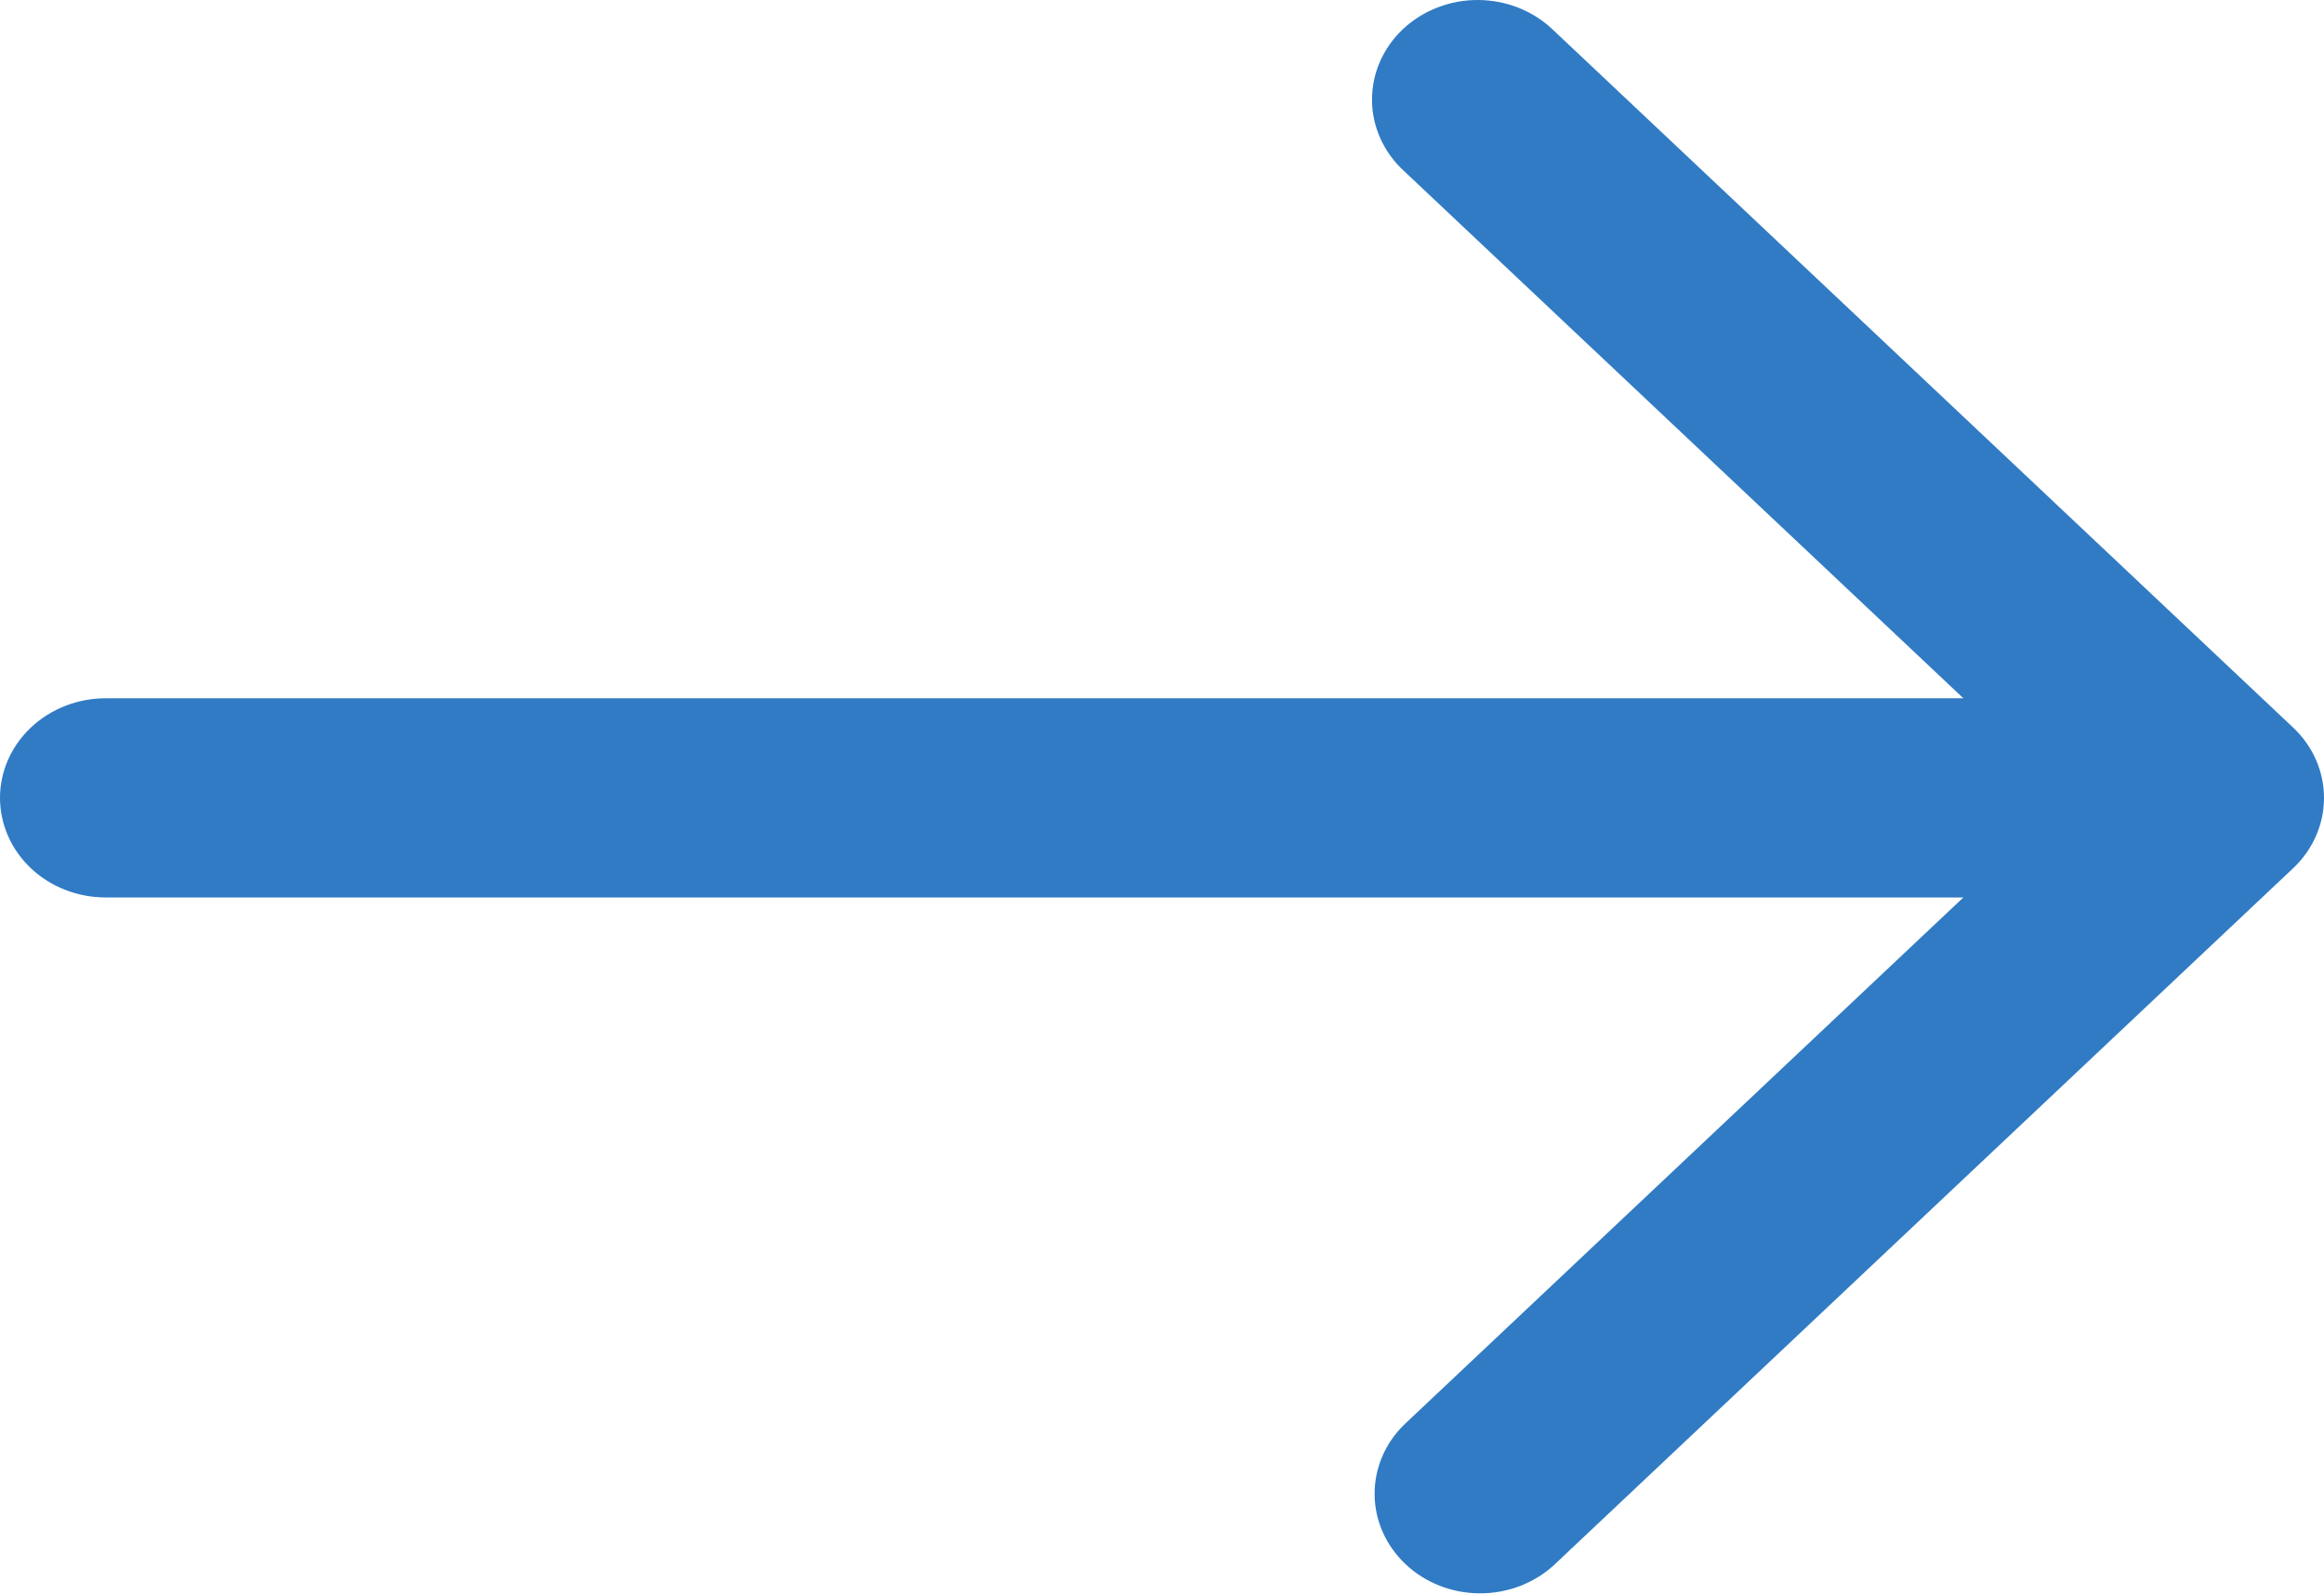
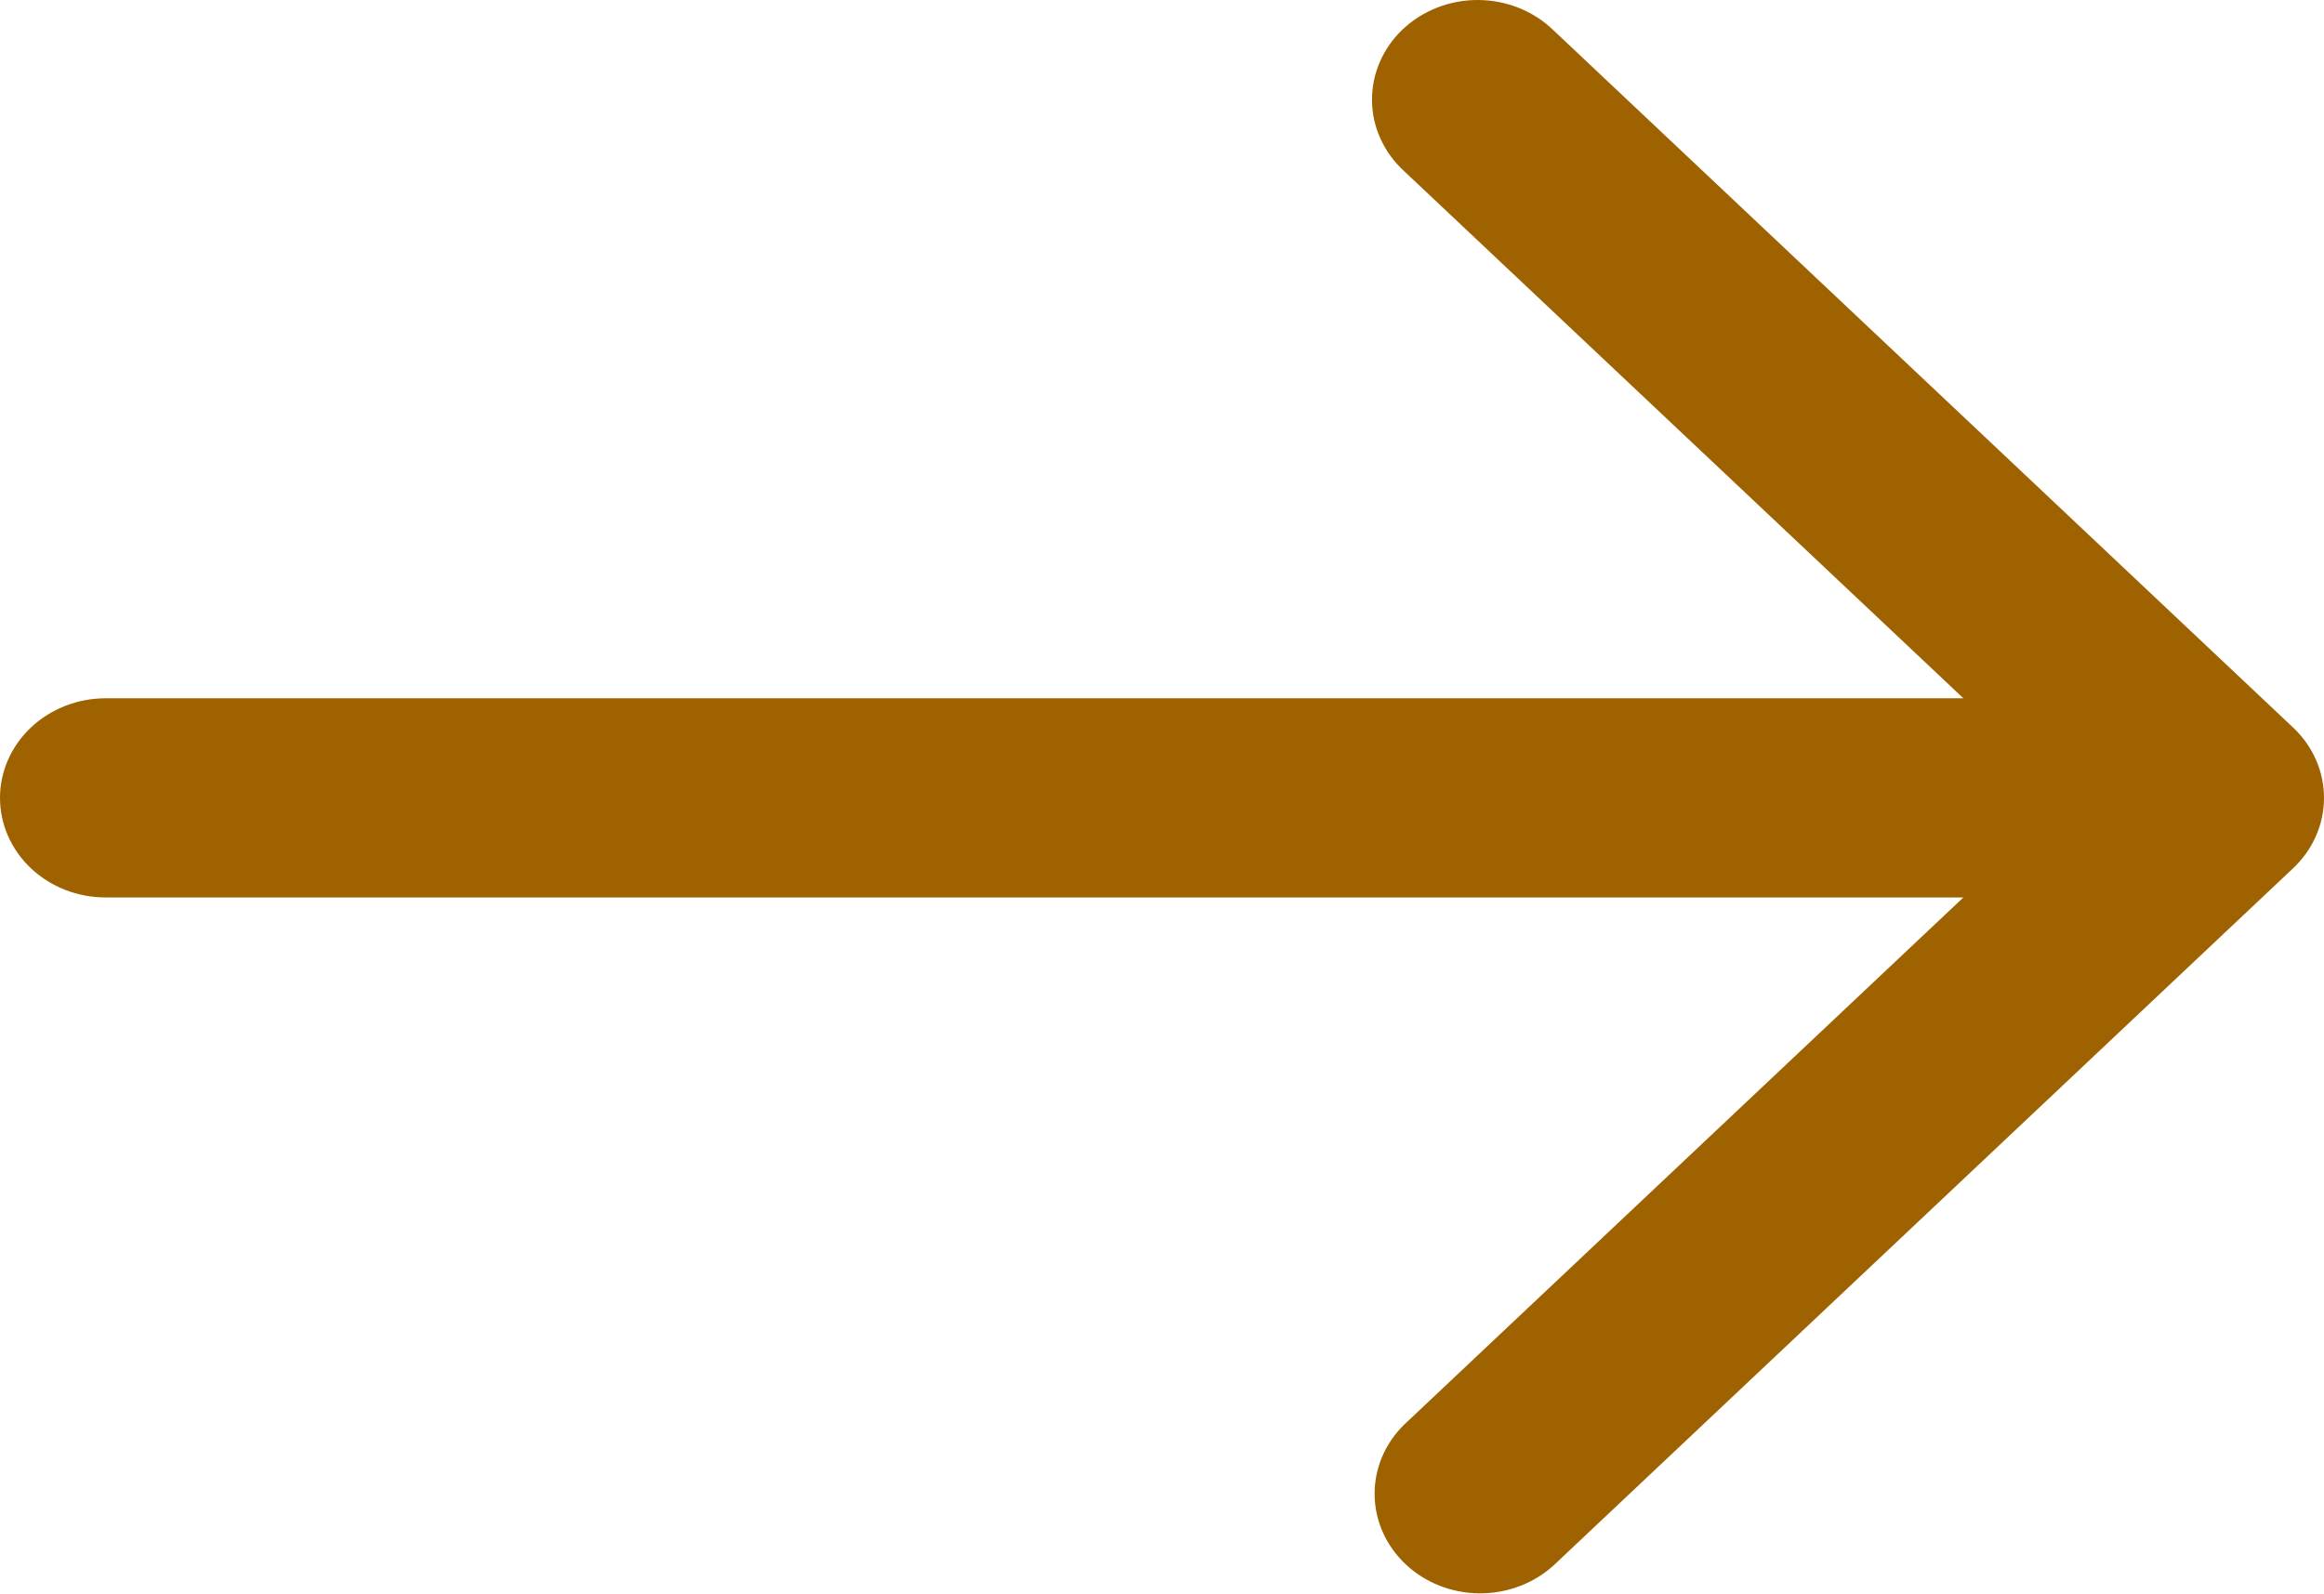
<svg xmlns="http://www.w3.org/2000/svg" width="35" height="24" viewBox="0 0 35 24" fill="none">
-   <path d="M34.534 13.079L23.398 23.579C23.098 23.852 22.696 24.003 22.279 24C21.861 23.997 21.462 23.839 21.168 23.561C20.873 23.282 20.705 22.906 20.702 22.513C20.698 22.12 20.858 21.741 21.148 21.458L29.569 13.518H1.591C1.169 13.518 0.764 13.36 0.466 13.079C0.168 12.798 0 12.416 0 12.018C0 11.621 0.168 11.239 0.466 10.958C0.764 10.677 1.169 10.518 1.591 10.518H29.569L21.148 2.579C20.996 2.441 20.875 2.275 20.792 2.092C20.708 1.909 20.664 1.712 20.663 1.513C20.661 1.314 20.701 1.116 20.781 0.932C20.861 0.748 20.979 0.58 21.128 0.439C21.278 0.299 21.455 0.187 21.651 0.112C21.846 0.036 22.056 -0.002 22.267 5.53131e-05C22.479 0.002 22.687 0.043 22.881 0.122C23.075 0.2 23.251 0.315 23.398 0.458L34.534 10.958C34.833 11.239 35 11.621 35 12.018C35 12.416 34.833 12.798 34.534 13.079Z" fill="#307BC4" />
+   <path d="M34.534 13.079L23.398 23.579C23.098 23.852 22.696 24.003 22.279 24C21.861 23.997 21.462 23.839 21.168 23.561C20.873 23.282 20.705 22.906 20.702 22.513C20.698 22.12 20.858 21.741 21.148 21.458L29.569 13.518H1.591C1.169 13.518 0.764 13.36 0.466 13.079C0.168 12.798 0 12.416 0 12.018C0 11.621 0.168 11.239 0.466 10.958C0.764 10.677 1.169 10.518 1.591 10.518H29.569L21.148 2.579C20.996 2.441 20.875 2.275 20.792 2.092C20.708 1.909 20.664 1.712 20.663 1.513C20.661 1.314 20.701 1.116 20.781 0.932C20.861 0.748 20.979 0.58 21.128 0.439C21.278 0.299 21.455 0.187 21.651 0.112C21.846 0.036 22.056 -0.002 22.267 5.53131e-05C22.479 0.002 22.687 0.043 22.881 0.122C23.075 0.2 23.251 0.315 23.398 0.458L34.534 10.958C34.833 11.239 35 11.621 35 12.018C35 12.416 34.833 12.798 34.534 13.079Z" fill="#9f6200" />
</svg>
